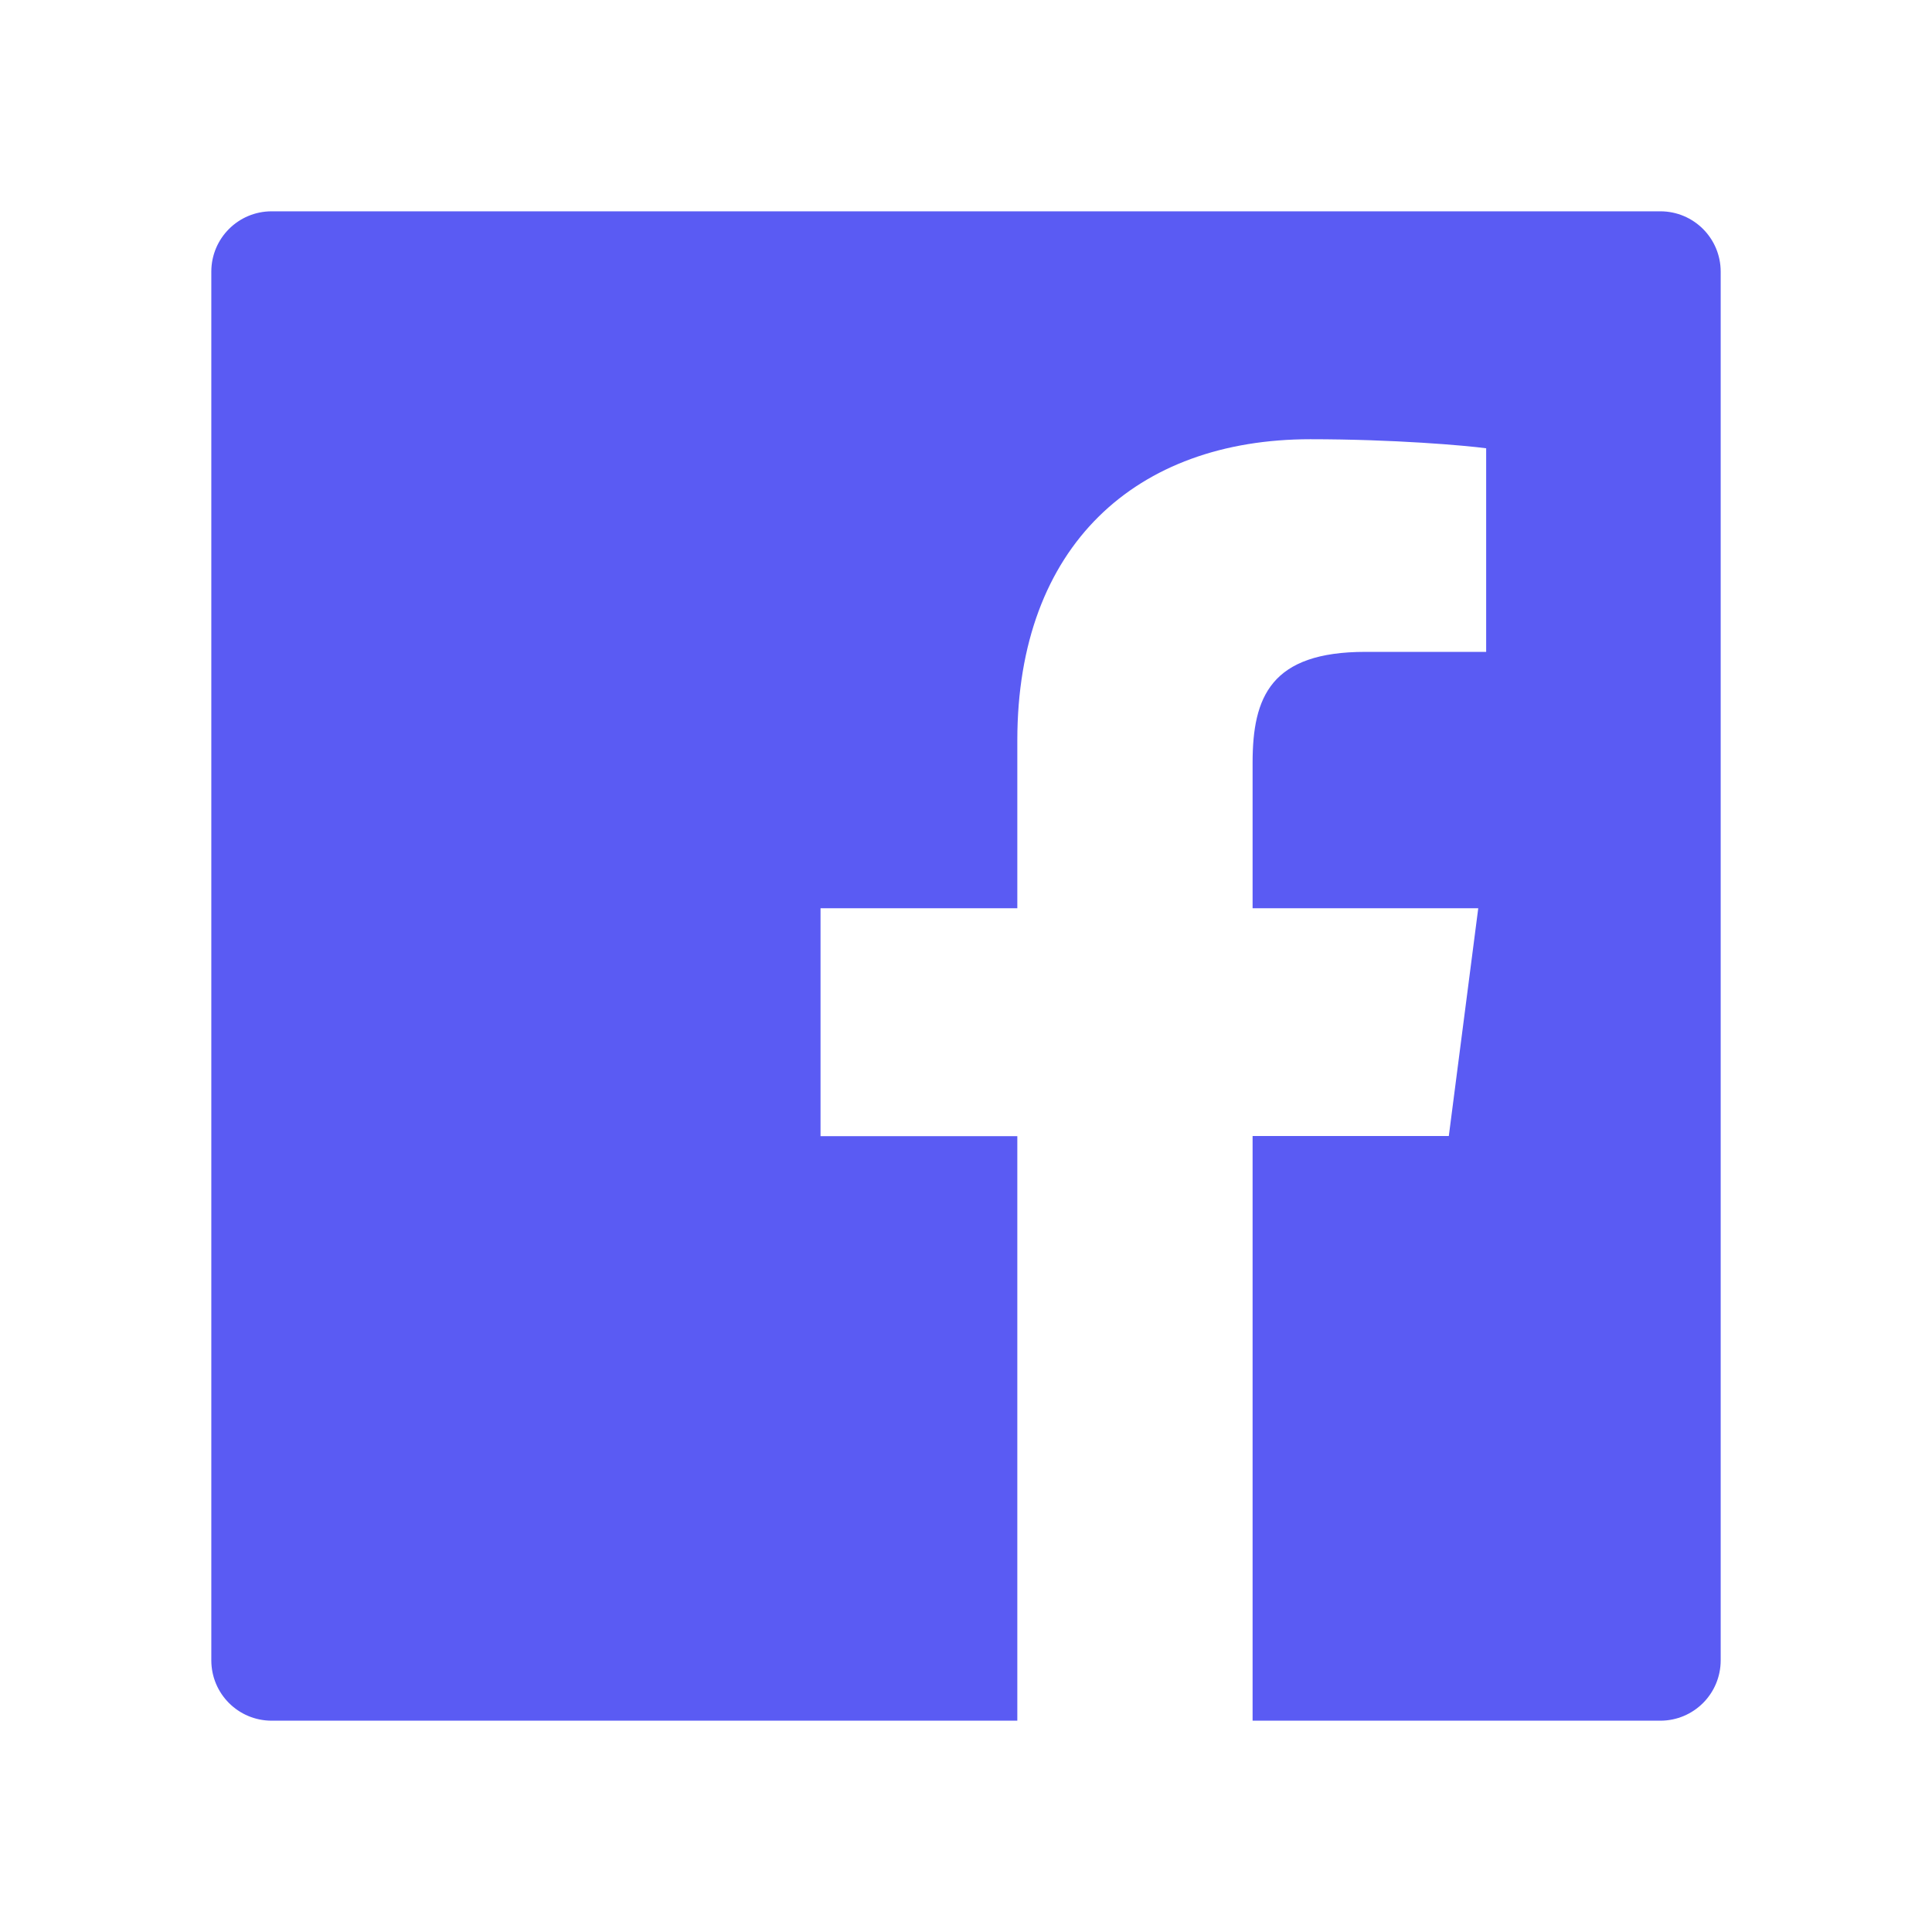
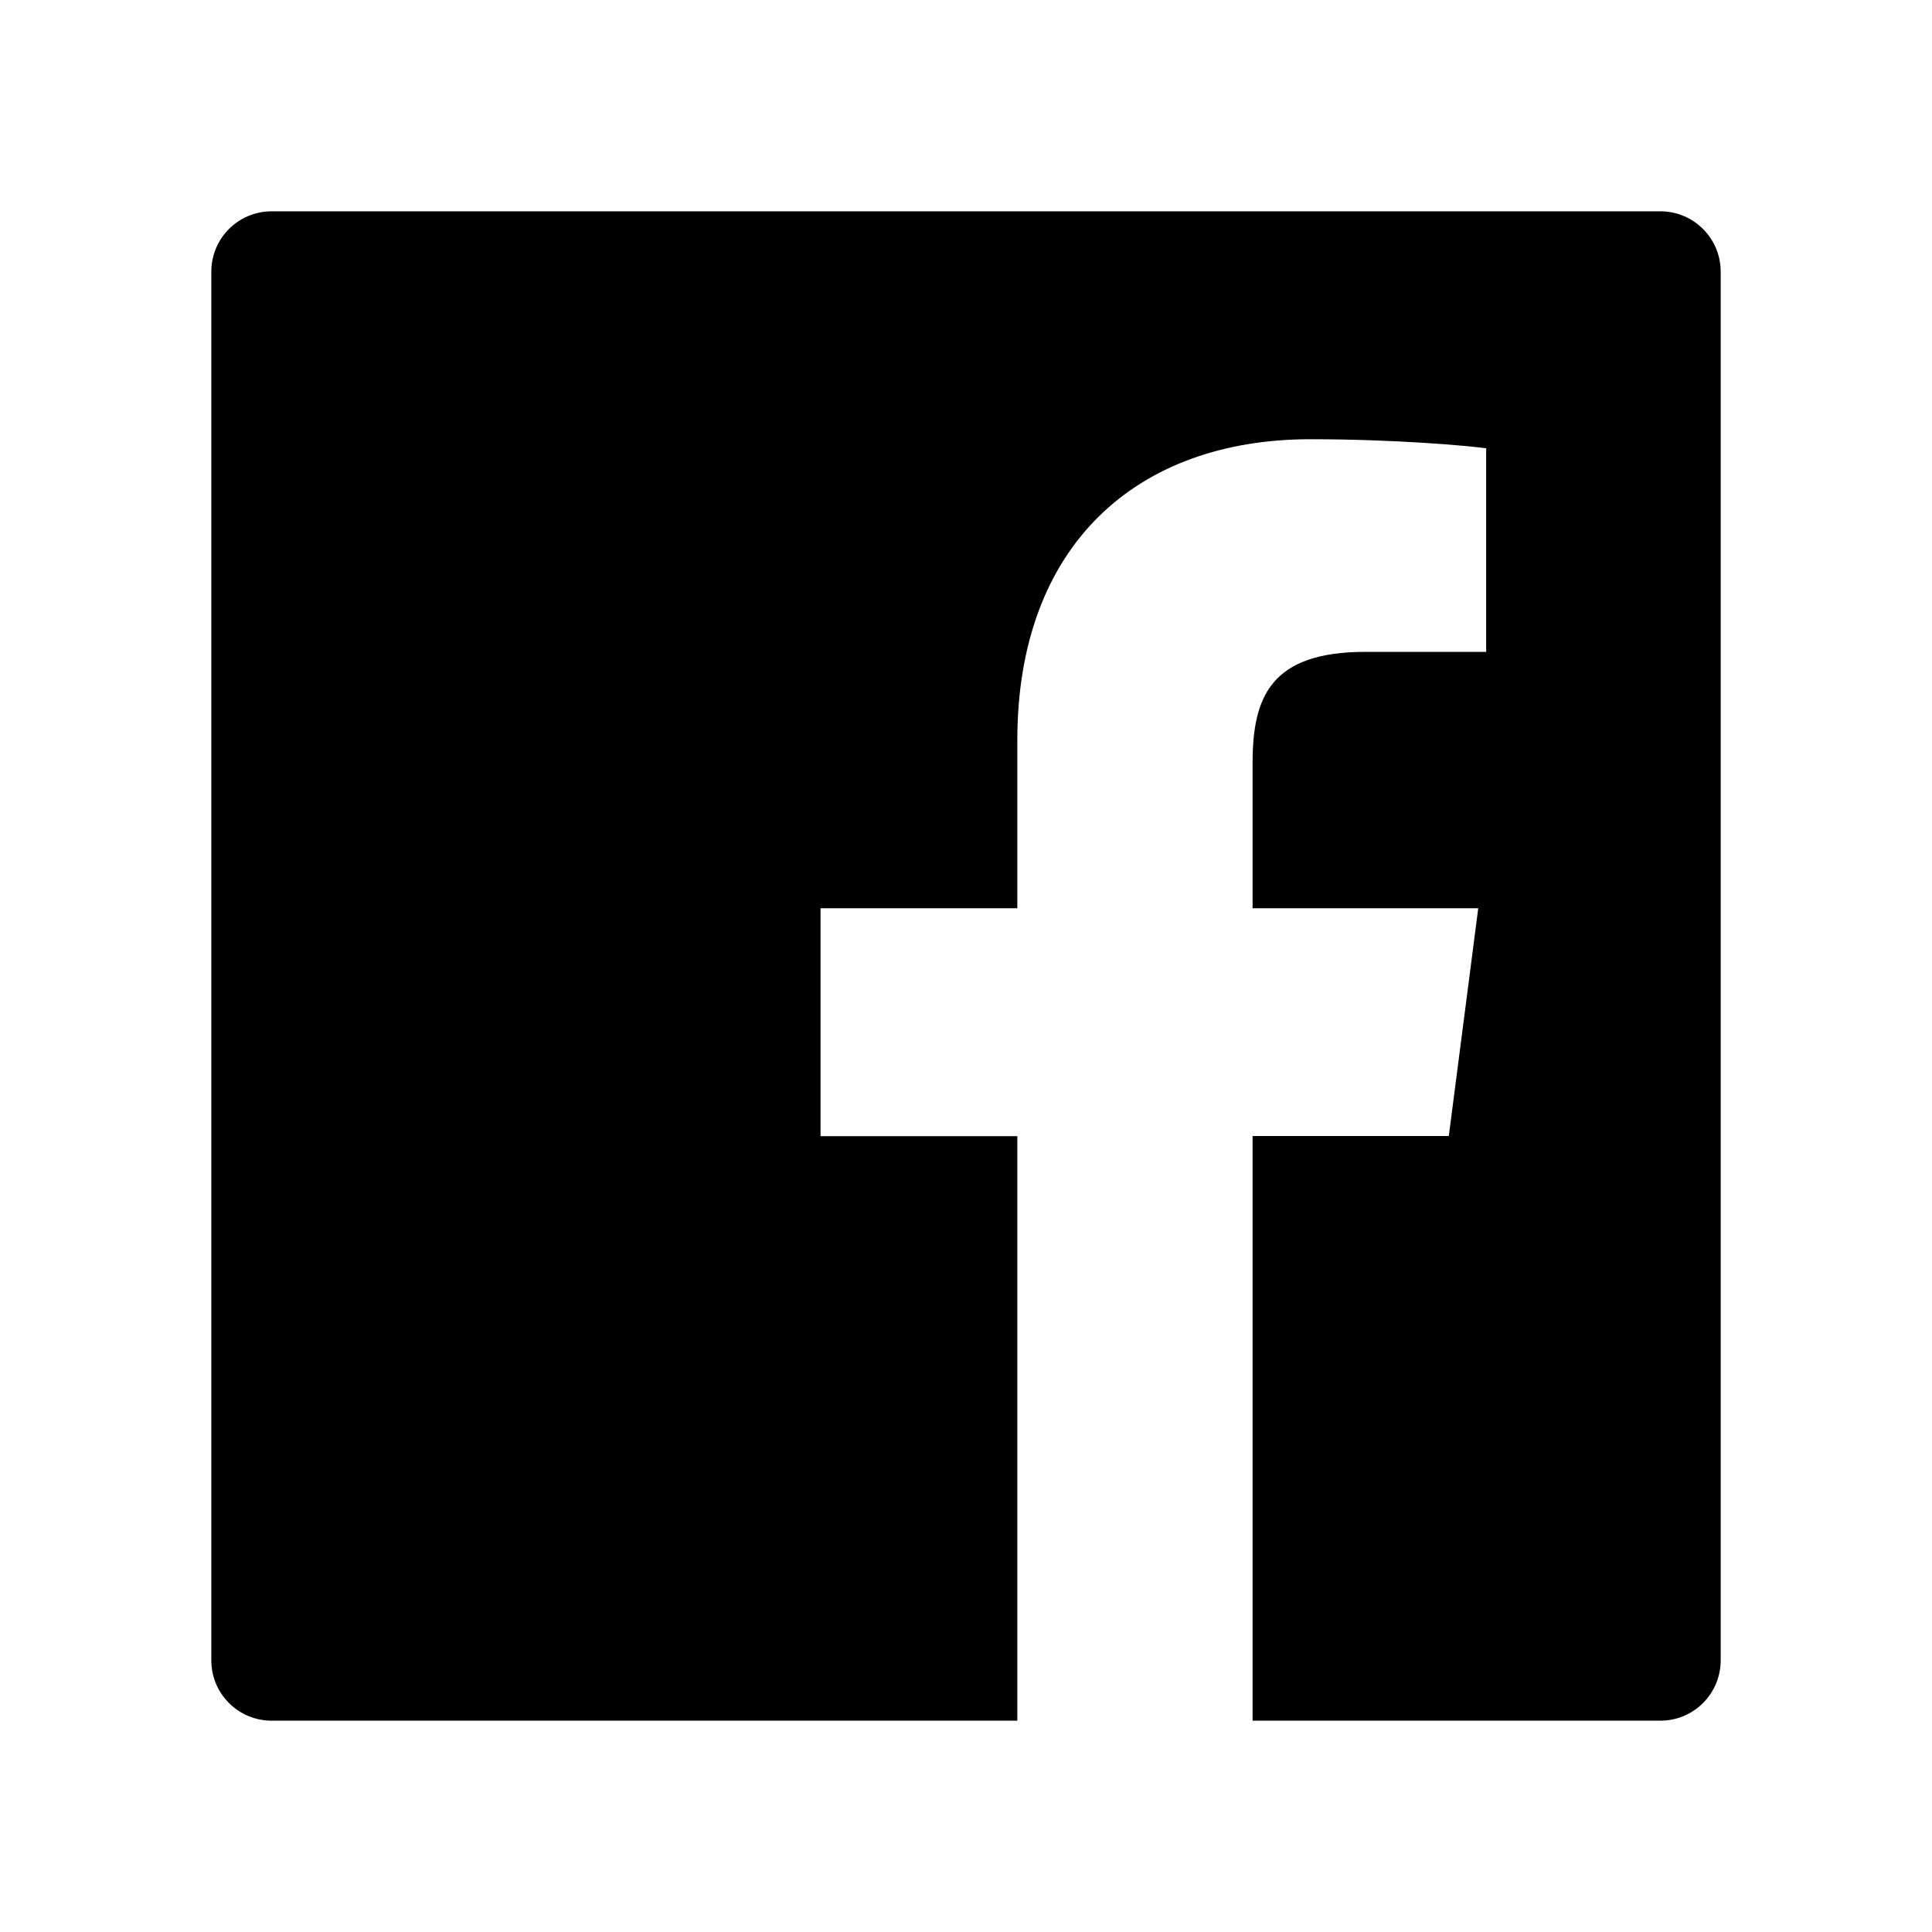
- <svg xmlns="http://www.w3.org/2000/svg" stroke="currentColor" fill="#5a5bf3" stroke-width="0" viewBox="0 0 1024 1024" height="1em" width="1em">
+ <svg xmlns="http://www.w3.org/2000/svg" stroke="currentColor" fill="currentColor" stroke-width="0" viewBox="0 0 1024 1024" height="1em" width="1em">
  <path d="M880 112H144c-17.7 0-32 14.3-32 32v736c0 17.7 14.3 32 32 32h736c17.7 0 32-14.3 32-32V144c0-17.7-14.3-32-32-32zm-92.4 233.5h-63.9c-50.1 0-59.8 23.8-59.8 58.8v77.1h119.6l-15.6 120.7h-104V912H539.2V602.2H434.9V481.4h104.3v-89c0-103.3 63.1-159.6 155.3-159.6 44.2 0 82.1 3.3 93.2 4.8v107.9z" />
</svg>
